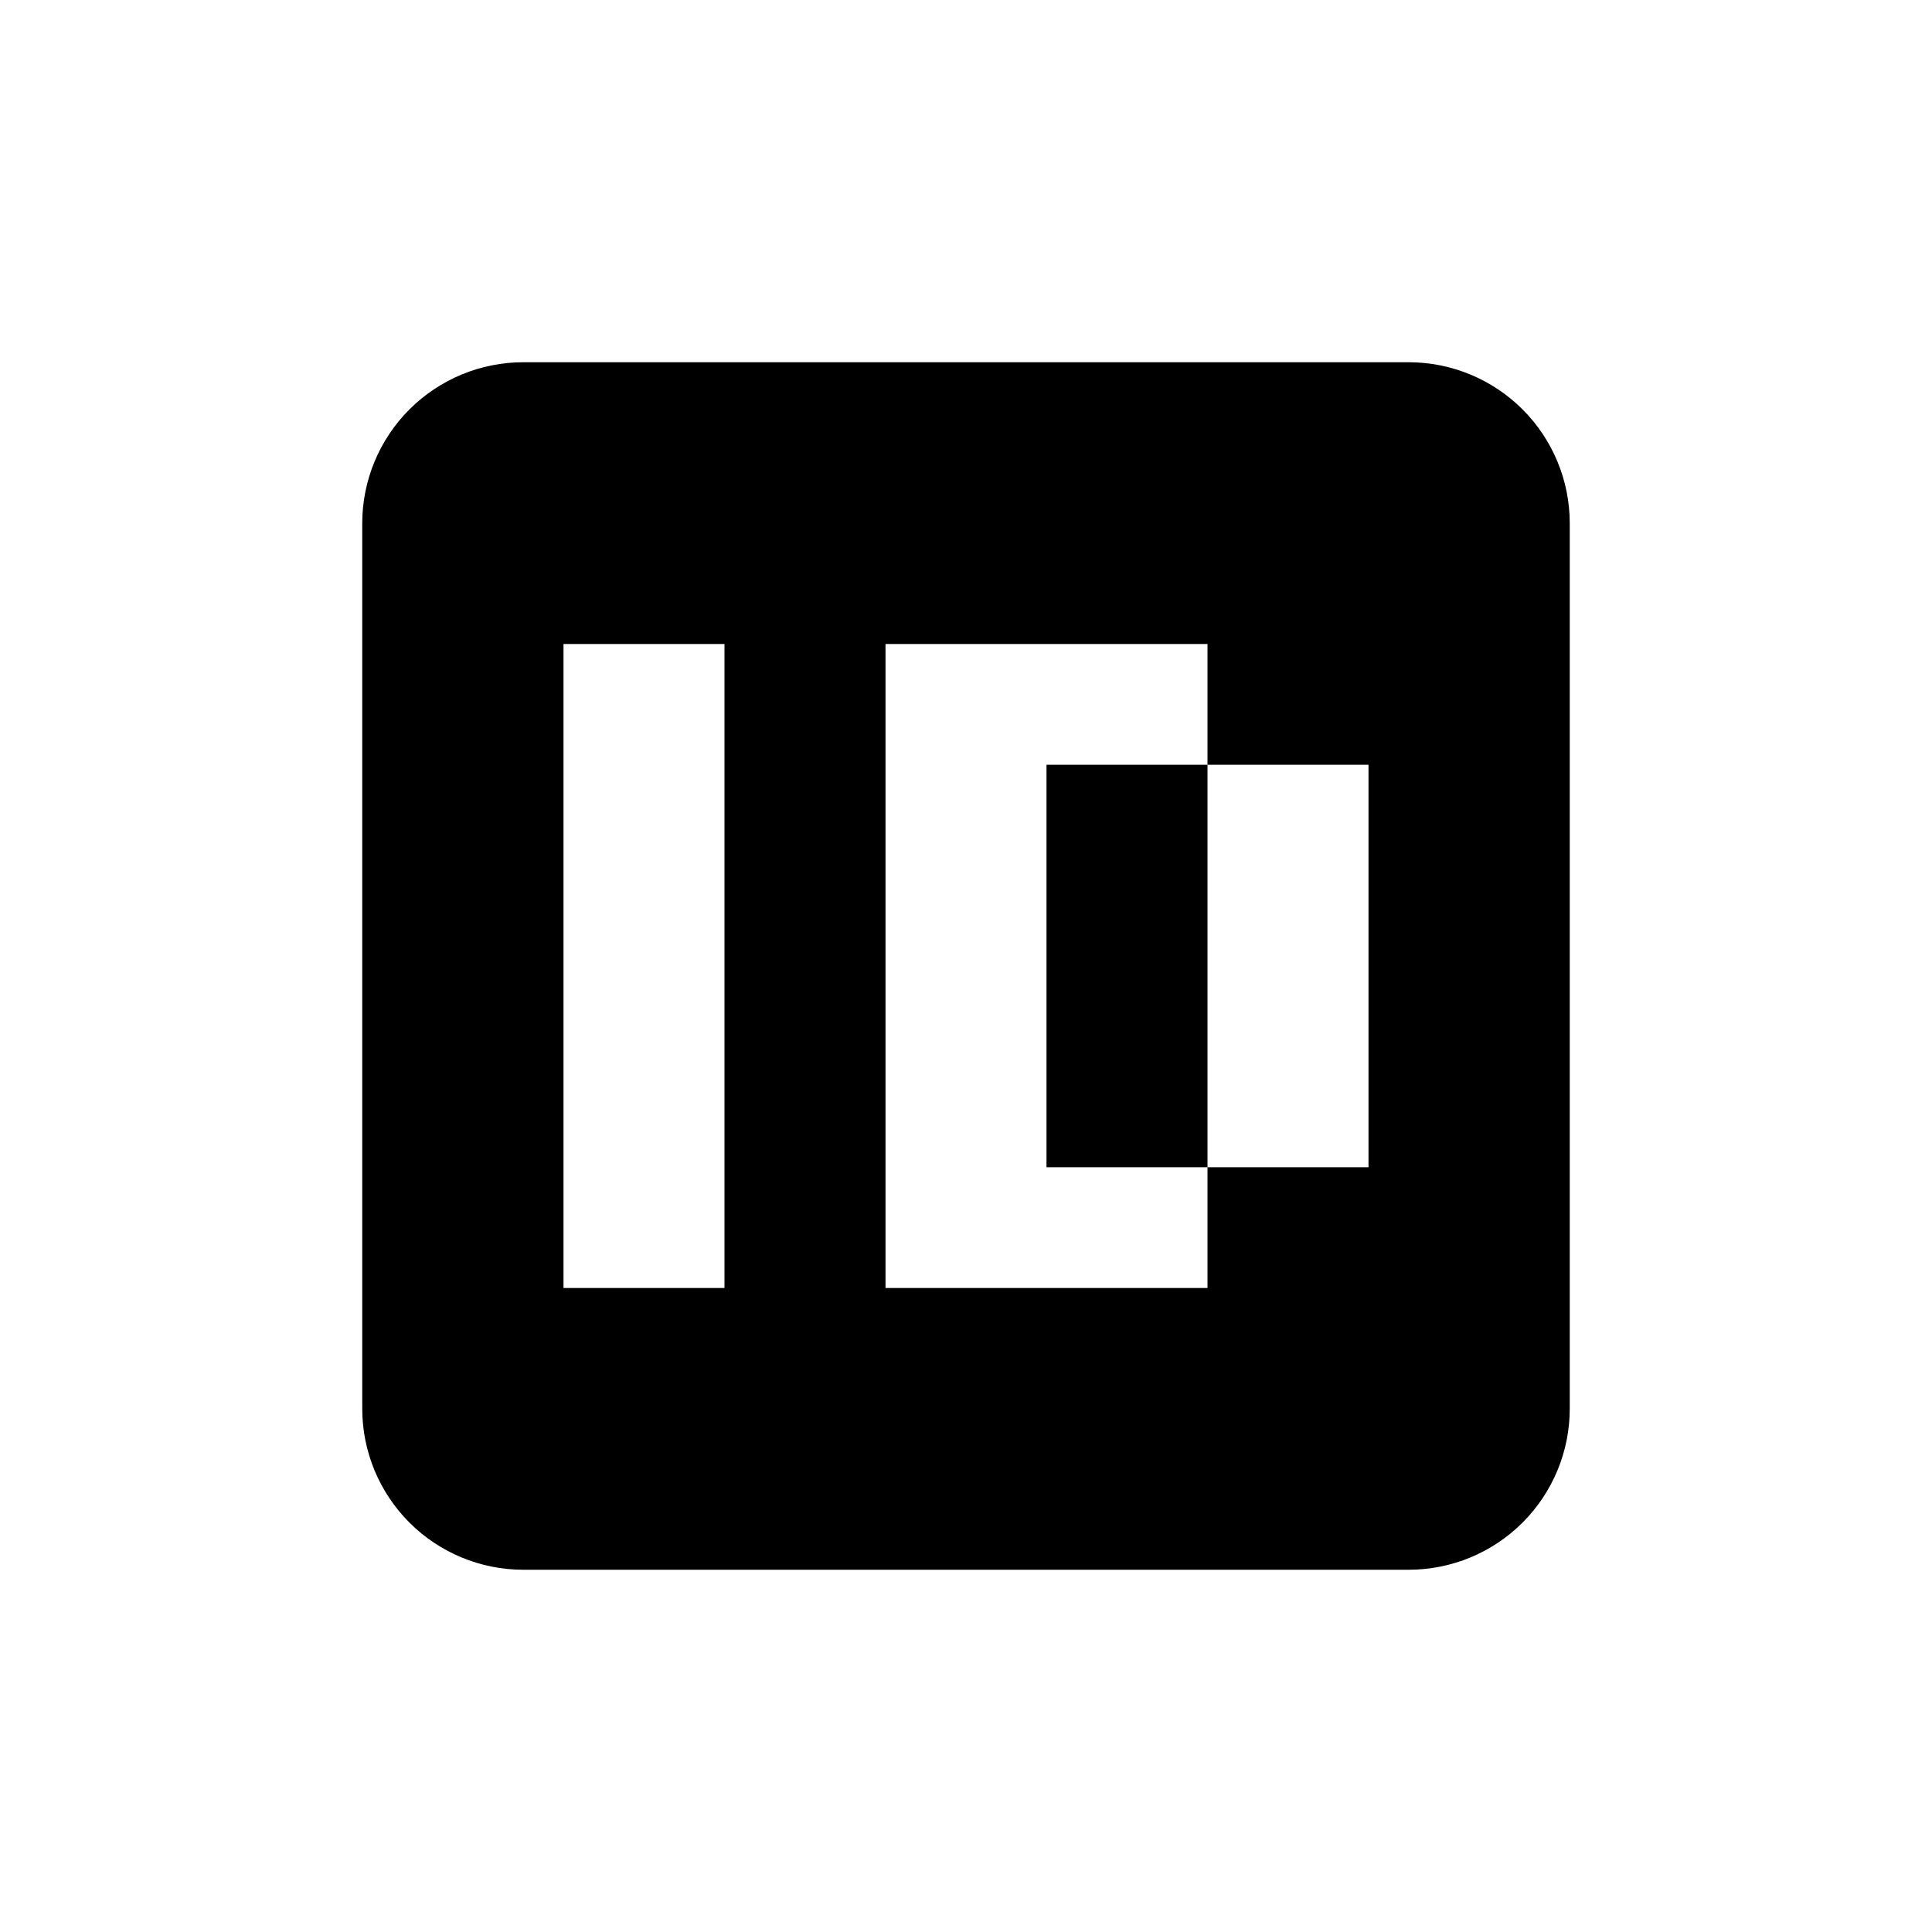
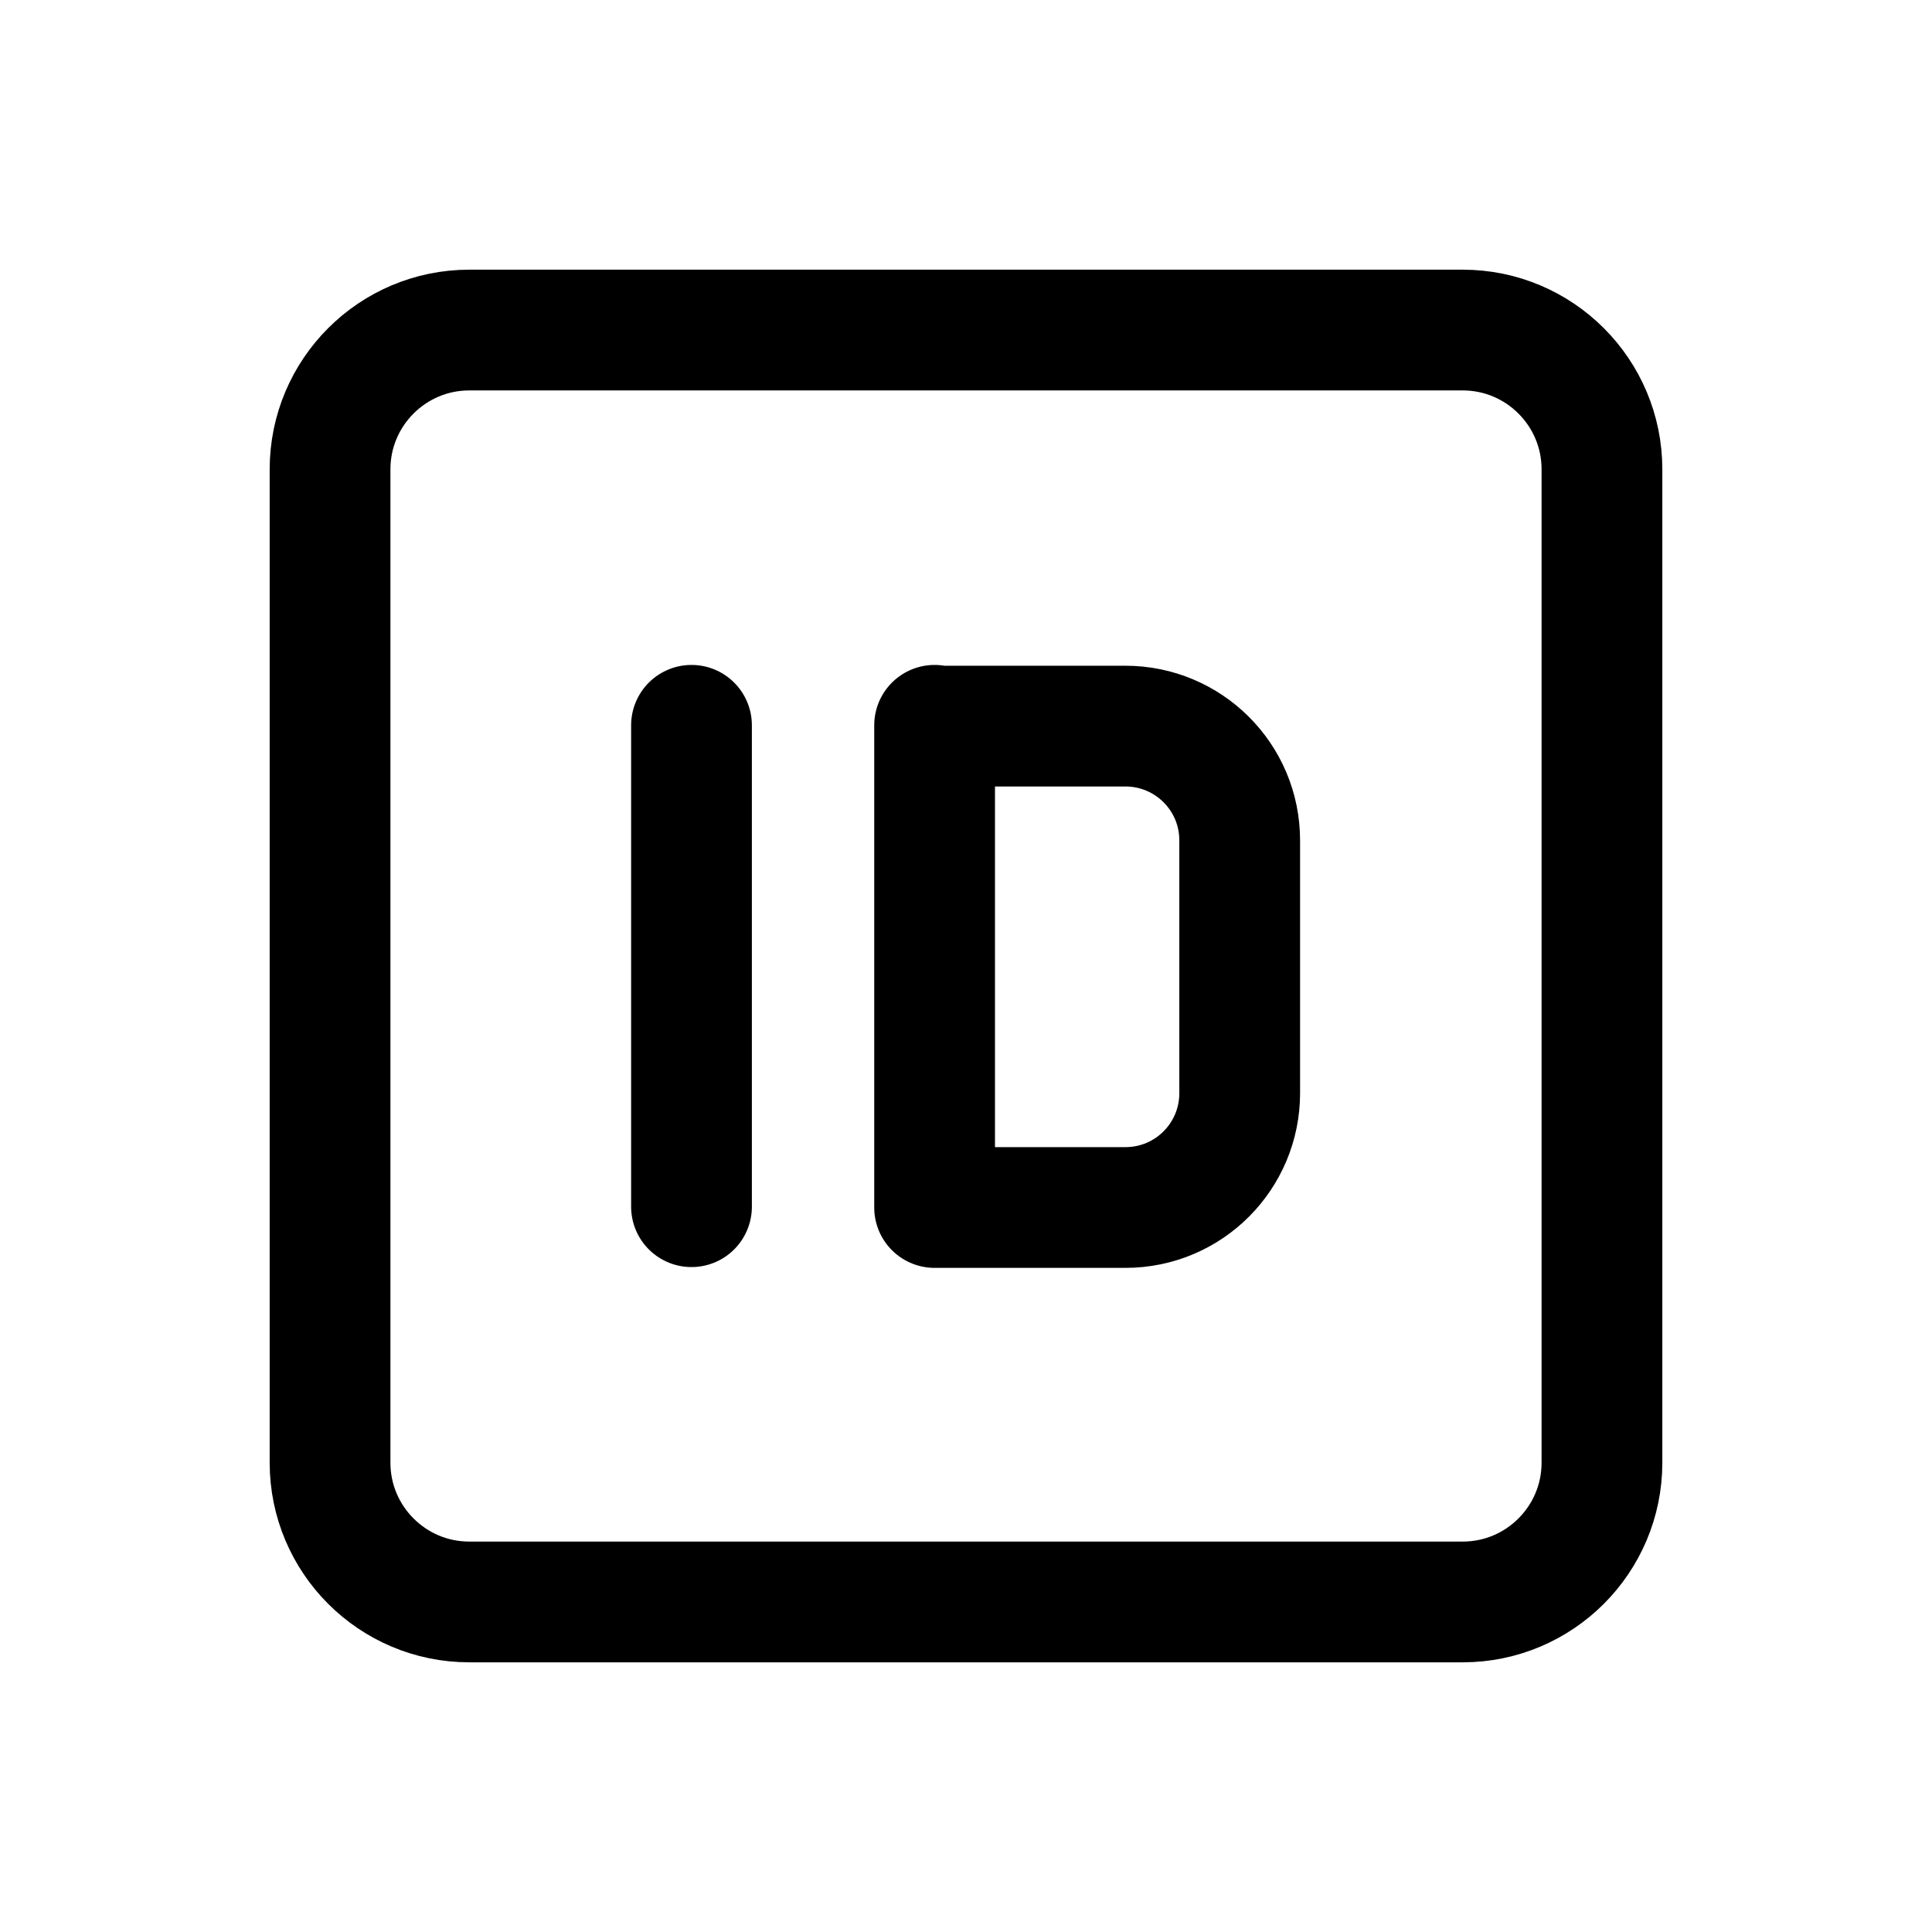
<svg xmlns="http://www.w3.org/2000/svg" width="1.5em" height="1.5em" fill="none" viewBox="0 0 24 24">
-   <path fill="currentColor" fill-rule="evenodd" d="M6.5 4.5H17.5C18.03 4.5 18.539 4.711 18.914 5.086C19.289 5.461 19.5 5.97 19.5 6.5V17.5C19.5 18.03 19.289 18.539 18.914 18.914C18.539 19.289 18.03 19.5 17.5 19.5H6.5C5.97 19.5 5.461 19.289 5.086 18.914C4.711 18.539 4.5 18.03 4.5 17.5V6.5C4.5 5.97 4.711 5.461 5.086 5.086C5.461 4.711 5.97 4.5 6.5 4.5ZM7 16H9V8H7V16ZM15 14.5H17V9.5H15V8H11V16H15V14.5ZM15 14.5V9.5H13V14.5H15Z" clip-rule="evenodd" />
+   <path stroke="currentColor" stroke-linecap="round" stroke-linejoin="round" stroke-width="1.5" d="M18.17 4.1H5.83C4.875 4.1 4.1 4.875 4.1 5.83V18.17C4.1 19.125 4.875 19.9 5.83 19.9H18.17C19.125 19.9 19.9 19.125 19.9 18.17V5.83C19.9 4.875 19.125 4.1 18.17 4.1Z" />
+   <path stroke="currentColor" stroke-linecap="round" stroke-linejoin="round" stroke-width="1.5" d="M8.59 9.01V14.99" />
+   <path stroke="currentColor" stroke-linecap="round" stroke-linejoin="round" stroke-width="1.5" d="M11.61 9.01V15H13.98C14.77 15 15.4 14.36 15.4 13.58V10.44C15.4 9.65 14.76 9.02 13.98 9.02H11.61V9.01Z" />
</svg>
